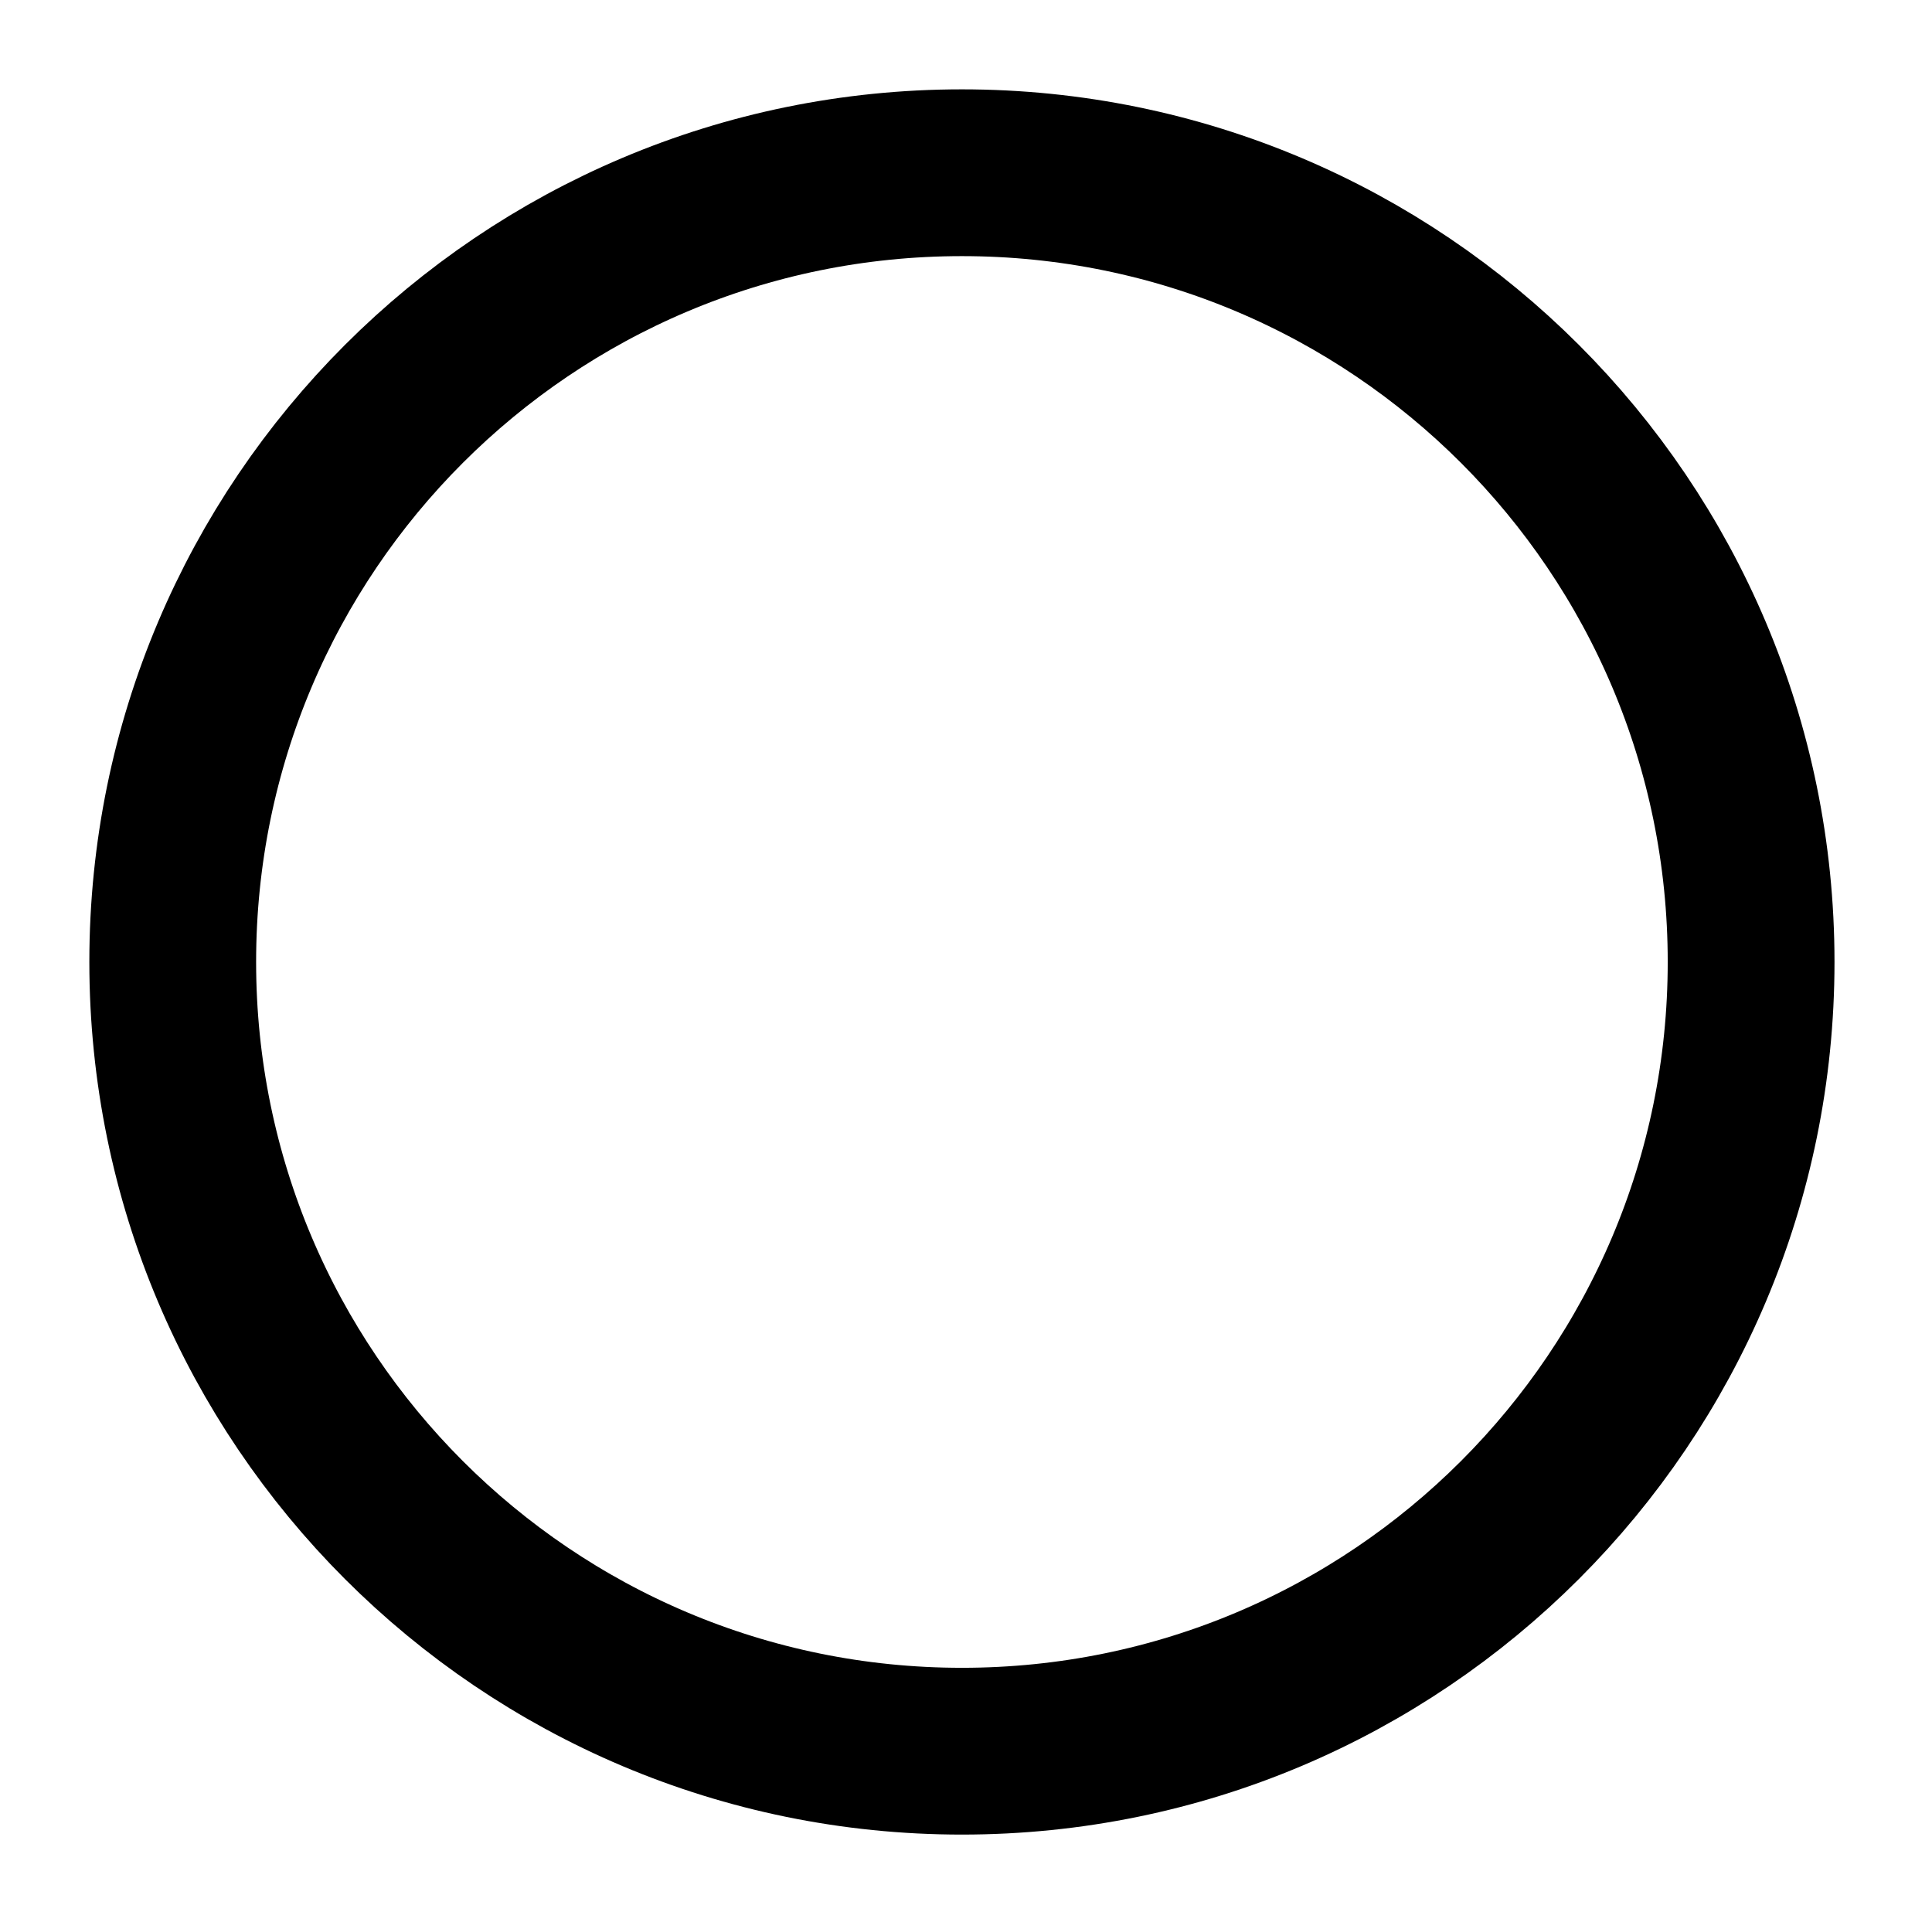
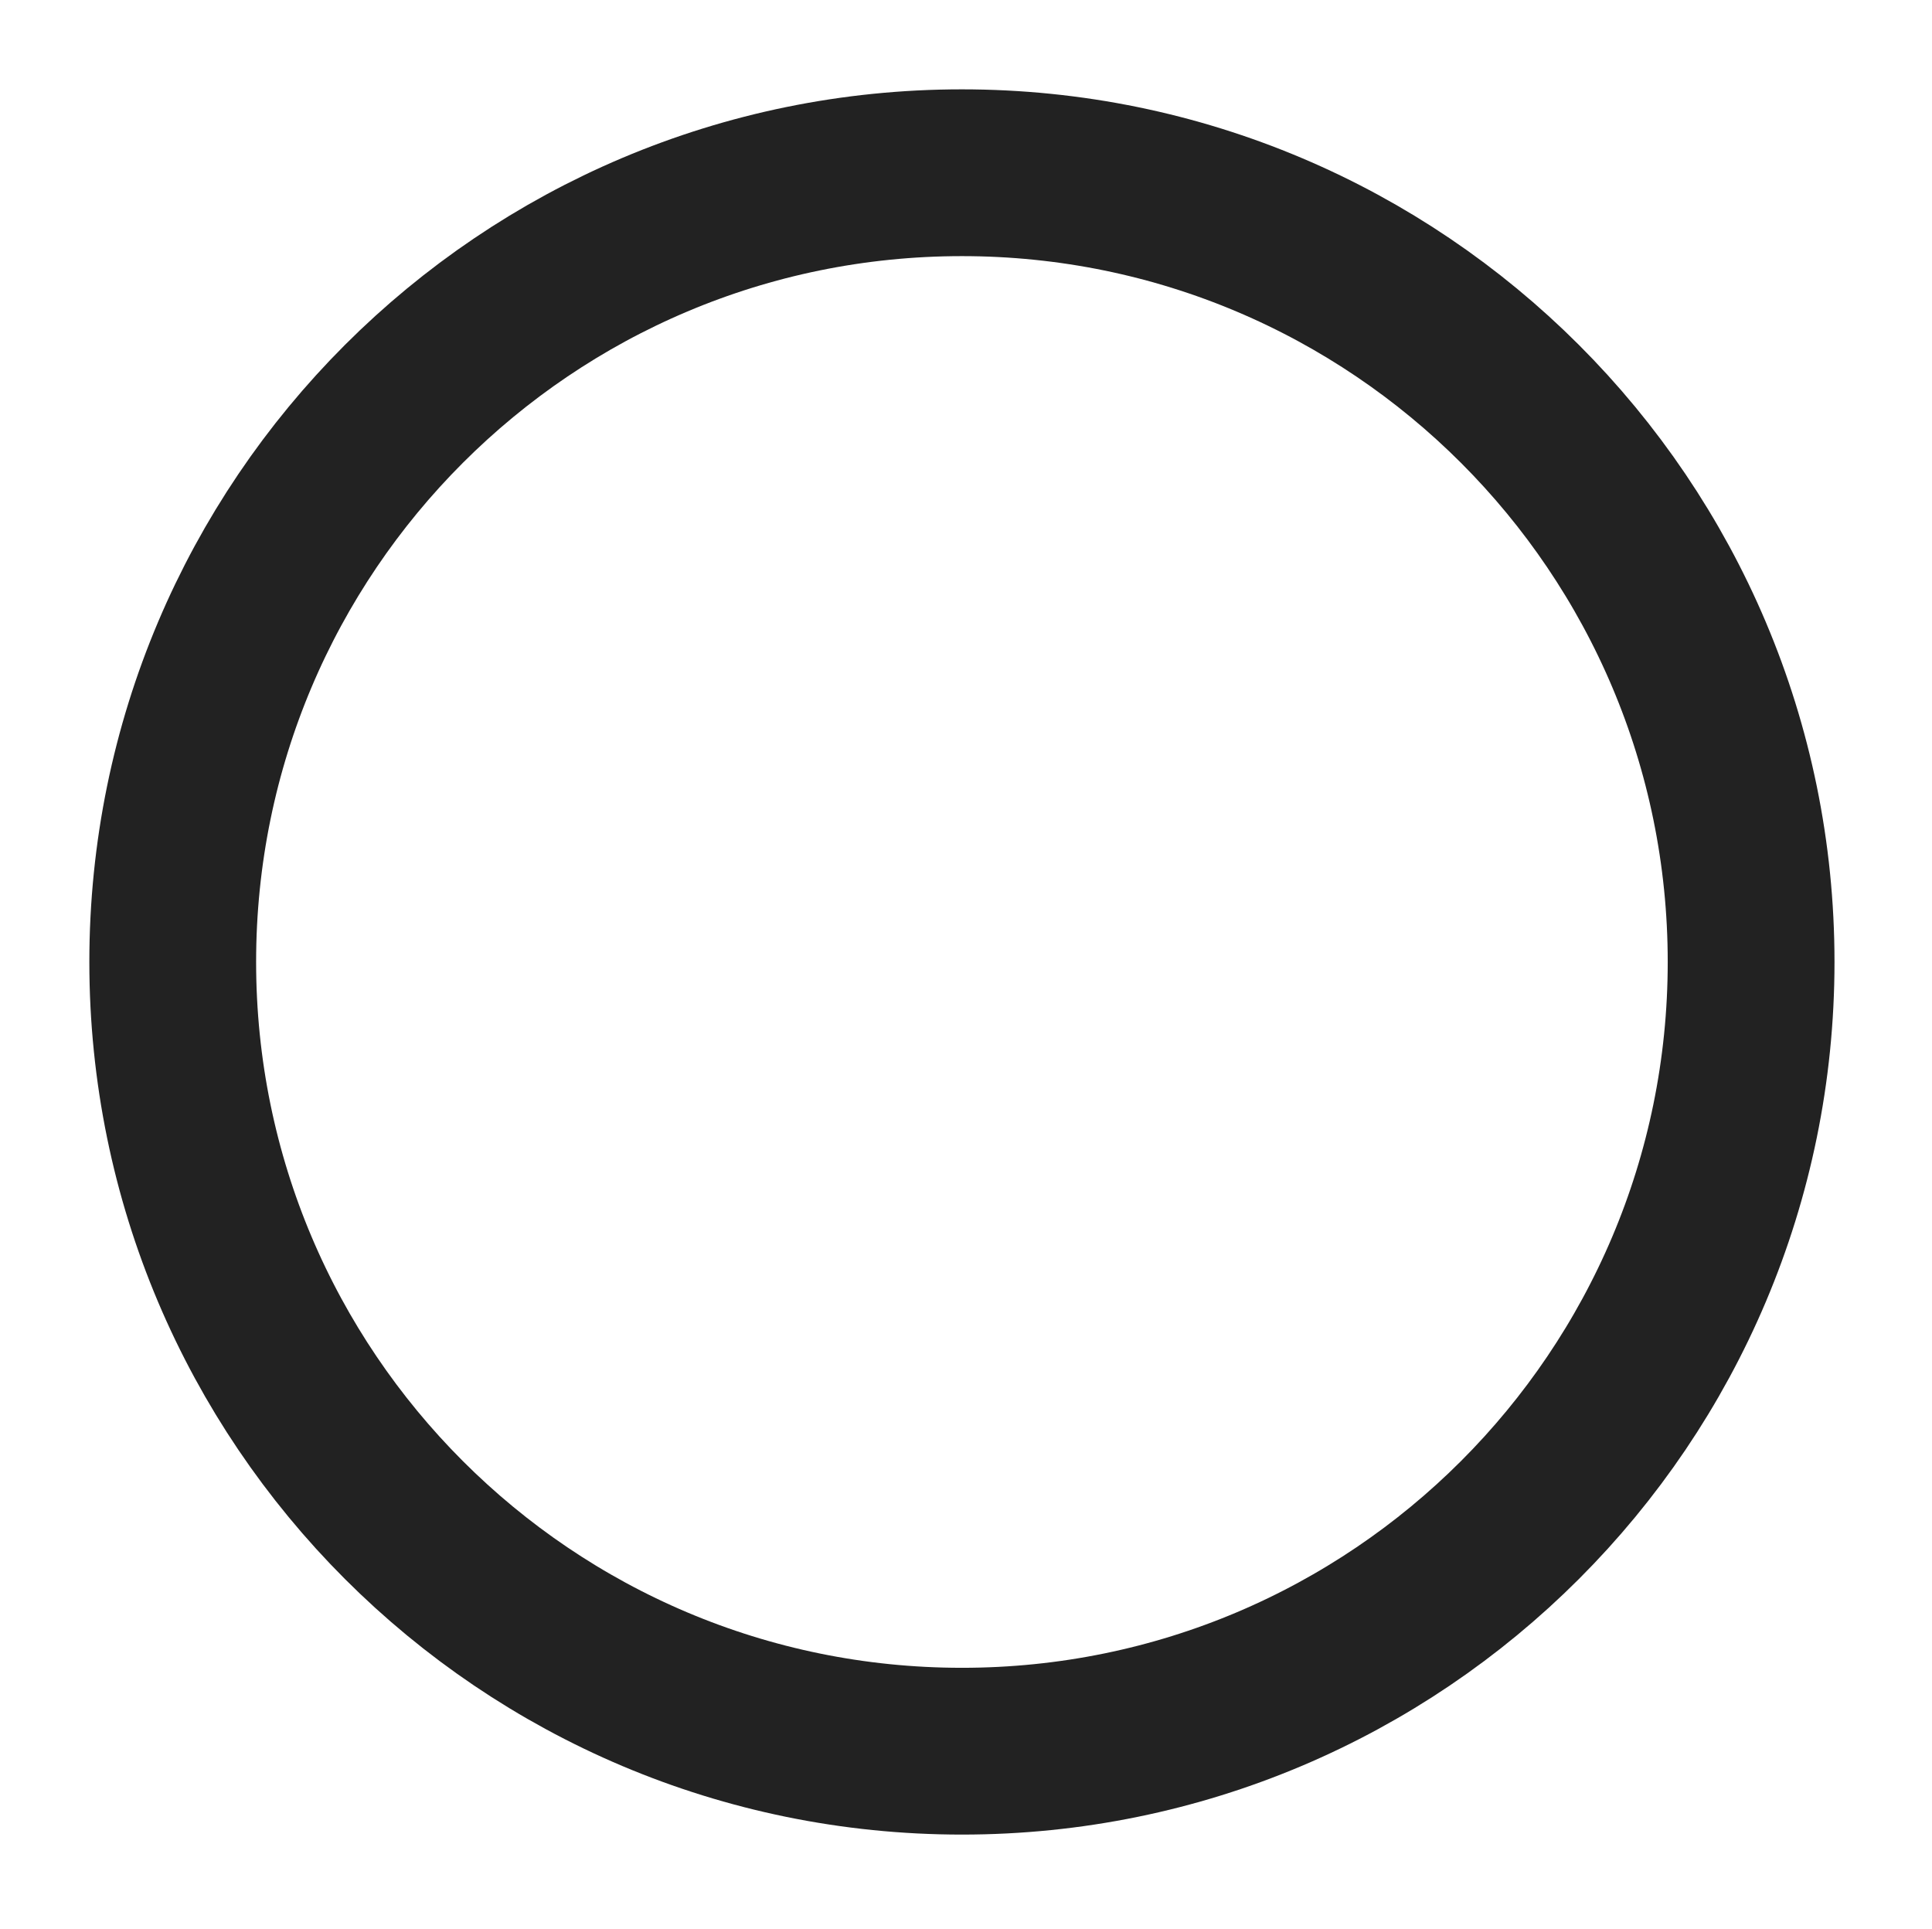
<svg xmlns="http://www.w3.org/2000/svg" version="1.1" id="Layer_1" x="0px" y="0px" width="324.37px" height="323.83px" viewBox="0 0 324.37 323.83" enable-background="new 0 0 324.37 323.83" xml:space="preserve">
  <g id="outpin">
-     <path fill="none" stroke="#000" stroke-width="28" stroke-miterlimit="10" d="M294,161.5   c0,73.178-59.322,132.5-132.5,132.5S29,234.678,29,161.5S88.322,29,161.5,29S294,88.322,294,161.5L294,161.5z" />
+     <path fill="none" stroke="#222" stroke-width="28" stroke-miterlimit="10" d="M294,161.5   c0,73.178-59.322,132.5-132.5,132.5S29,234.678,29,161.5S88.322,29,161.5,29S294,88.322,294,161.5L294,161.5z" />
  </g>
</svg>
